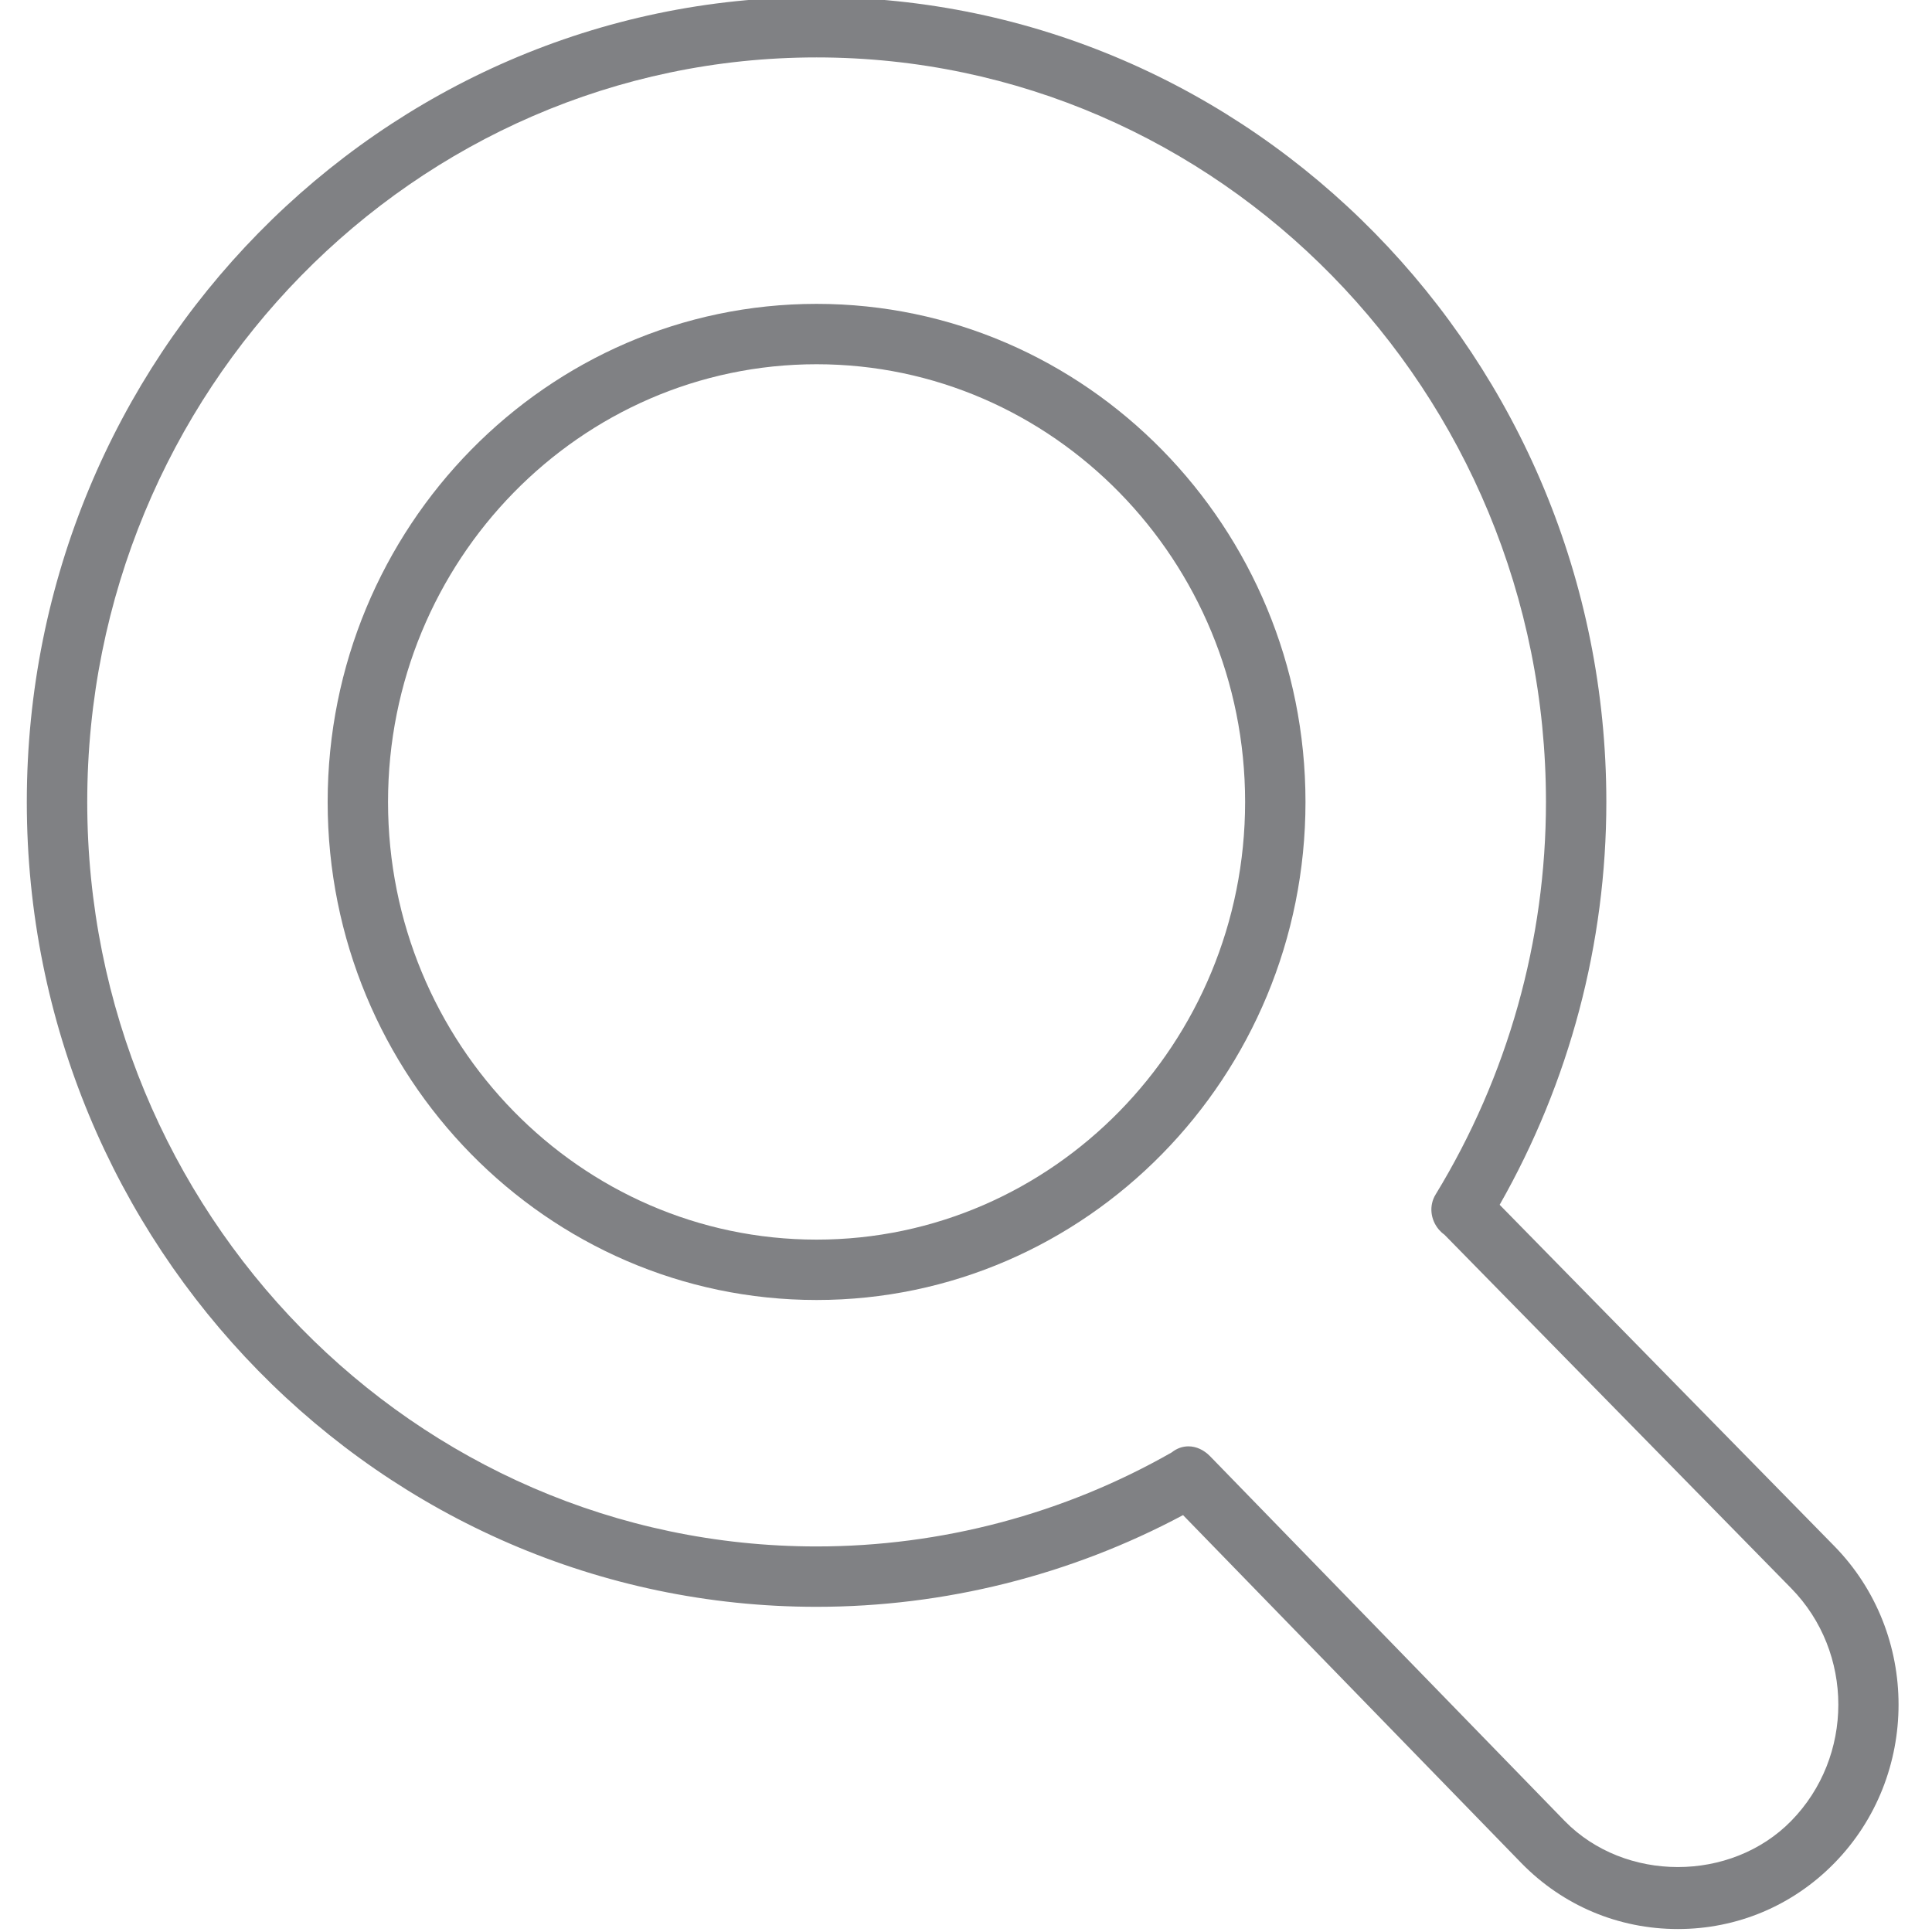
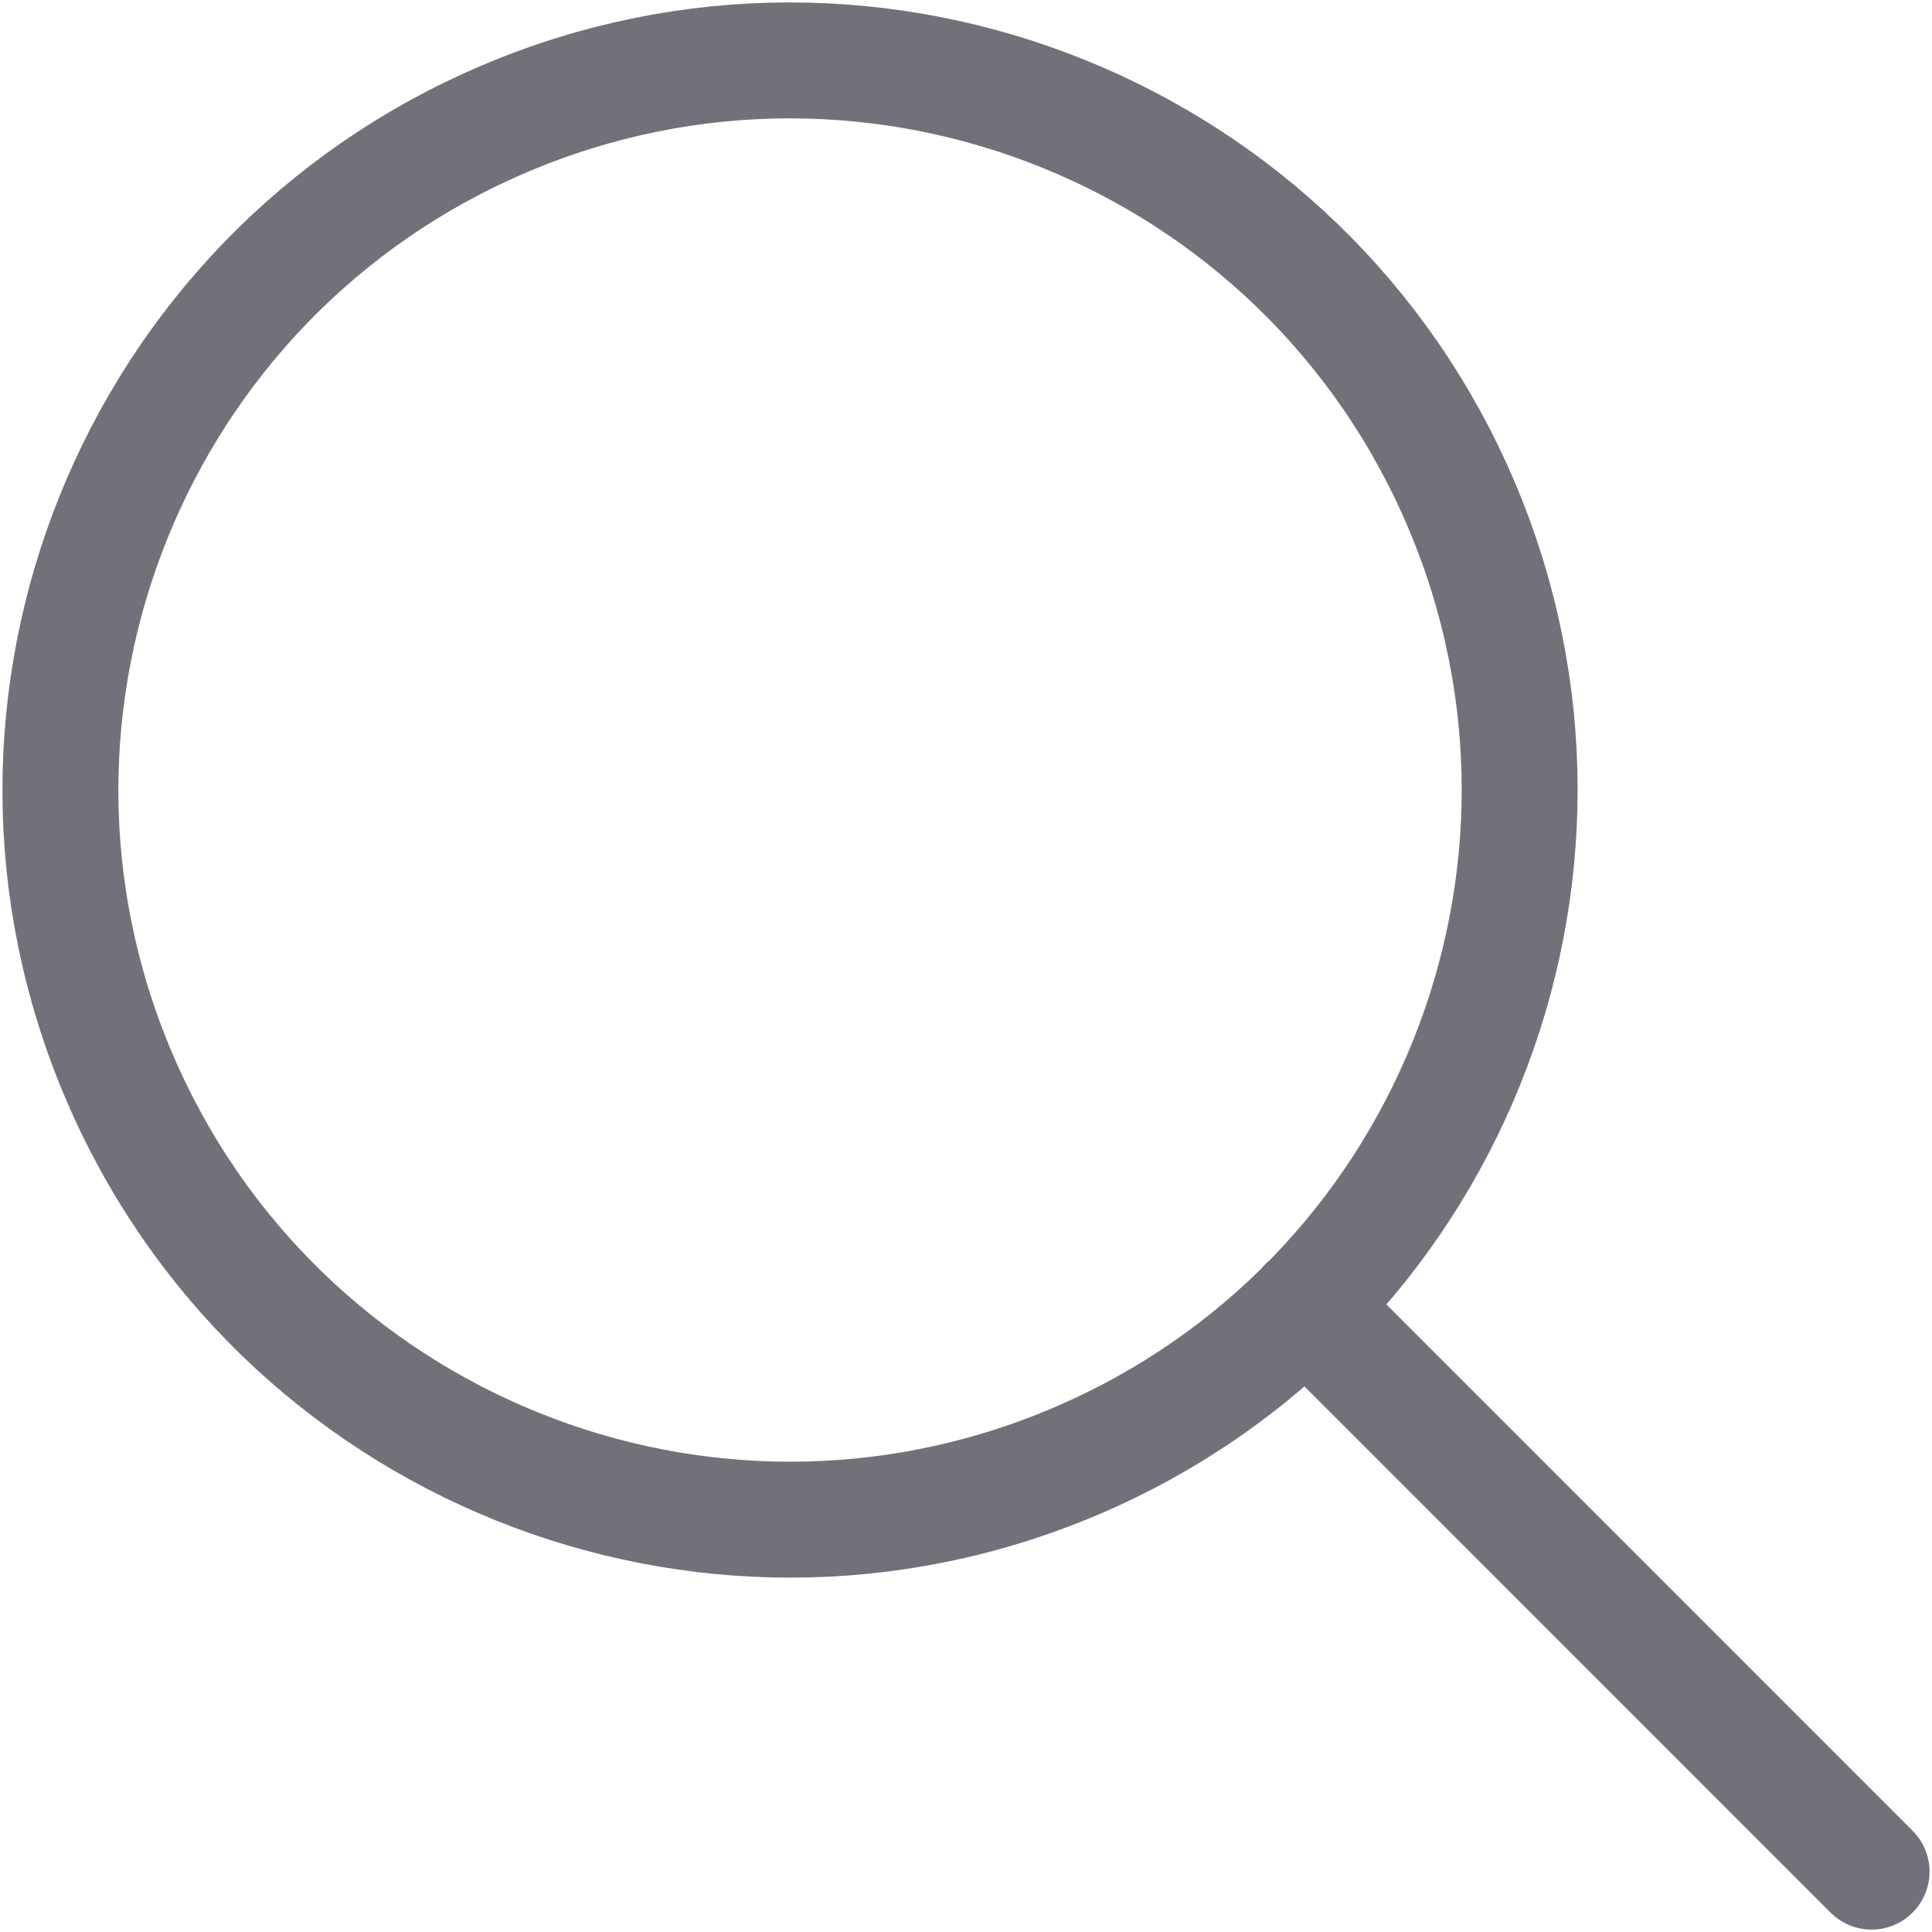
- <svg xmlns="http://www.w3.org/2000/svg" version="1.1" id="Layer_1" width="800px" height="800px" viewBox="0 0 31 32" enable-background="new 0 0 31 32" xml:space="preserve">
-   <g>
-     <path fill="#808184" d="M13.025,26.614c2.117,0,4.208-0.524,6.07-1.519l5.606,5.766c0.688,0.703,1.608,1.09,2.59,1.09   c0.981,0,1.901-0.387,2.59-1.09c1.42-1.448,1.42-3.806,0-5.254l-5.542-5.652c1.157-2.033,1.767-4.331,1.767-6.672   c0-7.352-5.868-13.332-13.081-13.332c-7.212,0-13.081,5.98-13.081,13.332C-0.056,20.634,5.812,26.614,13.025,26.614z M13.025,0.951   c6.661,0,12.081,5.532,12.081,12.332c0,2.293-0.632,4.541-1.828,6.502c-0.113,0.185-0.085,0.418,0.055,0.582   c0.027,0.031,0.057,0.059,0.09,0.082l5.744,5.857c1.042,1.063,1.042,2.792,0,3.855c-0.999,1.018-2.755,1.017-3.75,0.001   l-5.875-6.043c-0.103-0.105-0.23-0.163-0.358-0.163c-0.095,0-0.191,0.032-0.276,0.1c-1.787,1.02-3.821,1.558-5.882,1.558   c-6.661,0-12.081-5.531-12.081-12.331S6.364,0.951,13.025,0.951z" />
-     <path fill="#808184" d="M13.025,21.532c4.465,0,8.098-3.7,8.098-8.249s-3.633-8.25-8.098-8.25c-4.465,0-8.098,3.701-8.098,8.25   S8.56,21.532,13.025,21.532z M13.025,6.033c3.914,0,7.098,3.252,7.098,7.25c0,3.997-3.184,7.249-7.098,7.249   c-3.914,0-7.098-3.252-7.098-7.249C5.927,9.285,9.111,6.033,13.025,6.033z" />
-   </g>
+ <svg xmlns="http://www.w3.org/2000/svg" width="800px" height="800px" viewBox="0 0 25 25" fill="none">
+   <path d="M13.915 18.91C18.713 16.871 20.949 11.329 18.91 6.531C16.871 1.733 11.329 -0.503 6.531 1.536C1.733 3.575 -0.503 9.117 1.536 13.915C3.575 18.713 9.117 20.949 13.915 18.91Z" stroke="#71717A" stroke-width="1.5" stroke-linecap="round" stroke-linejoin="round" />
+   <path d="M16.897 16.897L24.218 24.219" stroke="#71717A" stroke-width="1.5" stroke-linecap="round" stroke-linejoin="round" />
</svg>
